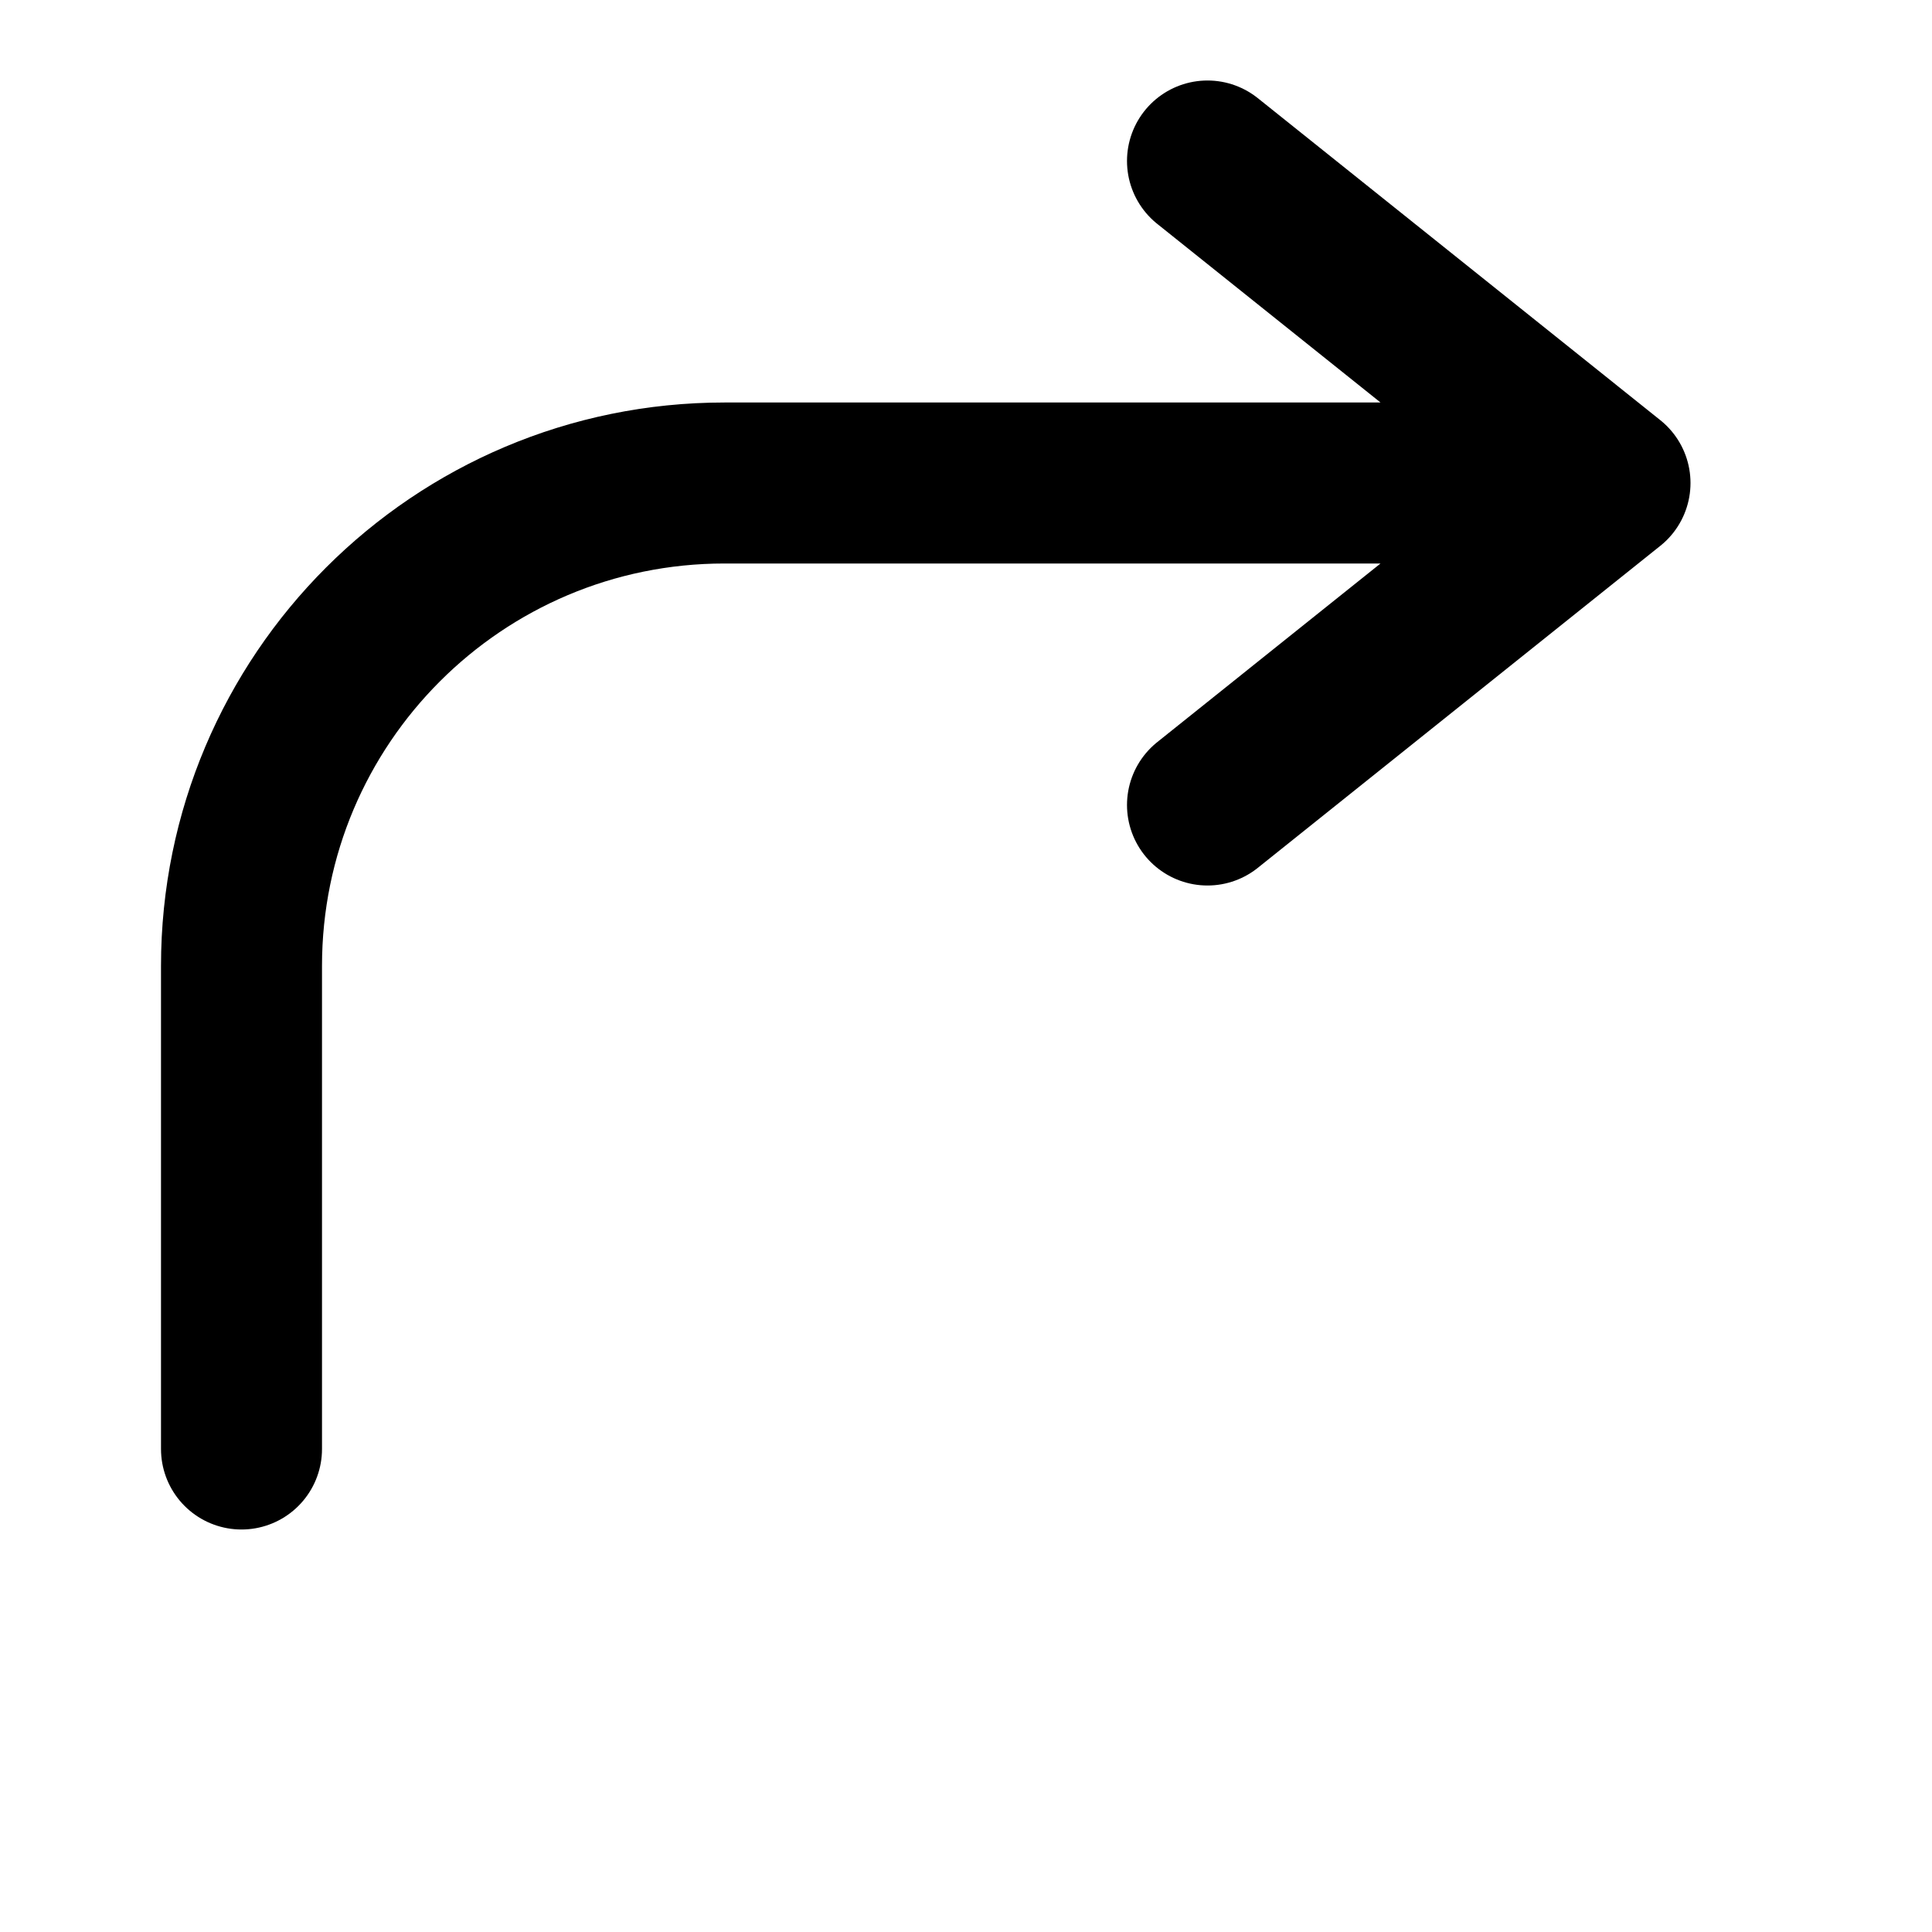
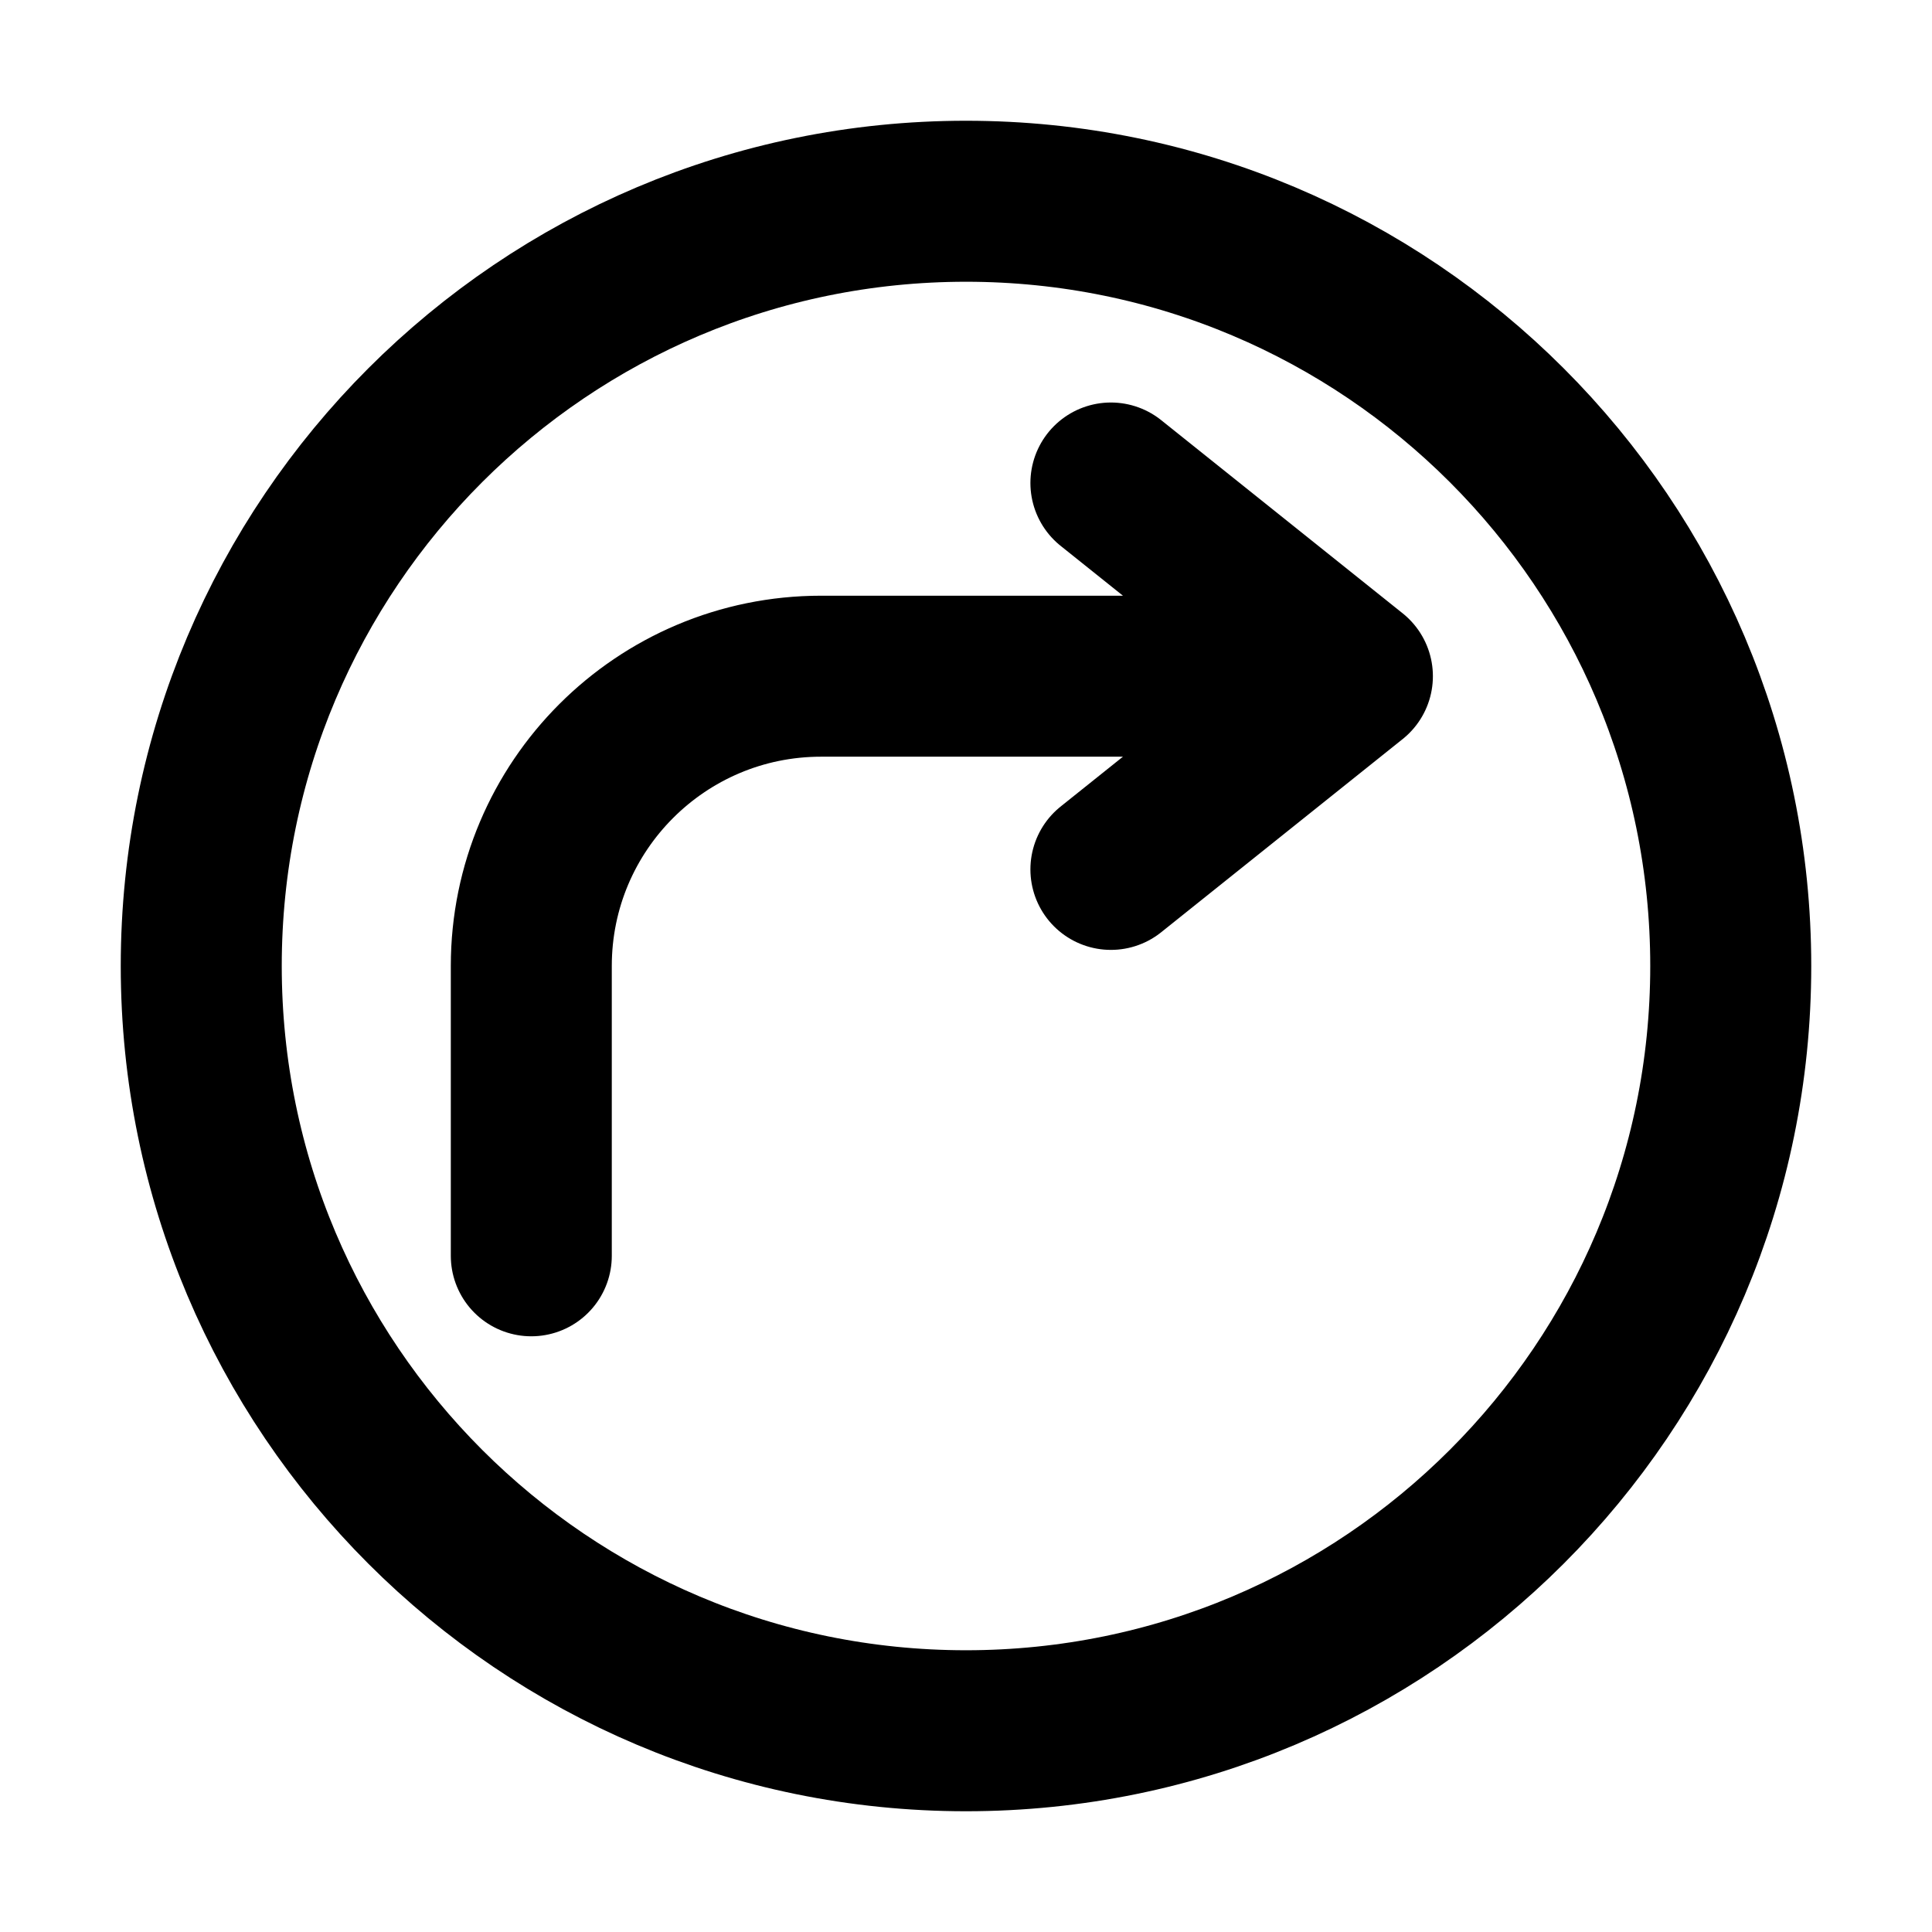
<svg xmlns="http://www.w3.org/2000/svg" viewBox="0 0 24 24" width="24" height="24" fill="none" stroke="currentColor" stroke-width="2" stroke-linecap="round" stroke-linejoin="round">
-   <circle class="wl-fill" stroke="none" cx="3" cy="18" r="3" />
-   <circle class="wl-fill" stroke="none" cx="20" cy="6" r="3" />
-   <path d="M3 18v-6a6 6 0 0 1 6-6h11m-5-4 5 4-5 4" />
+   <circle class="wl-fill" stroke="none" cx="12" cy="12" r="9.5" />
+   <circle cx="12" cy="12" r="9.5" />
+   <g transform="translate(12 12) scale(0.6) translate(-12 -12)" stroke-width="3.333" fill="none">
+     <path d="M3 18v-6a6 6 0 0 1 6-6h11m-5-4 5 4-5 4" />
+   </g>
</svg>
